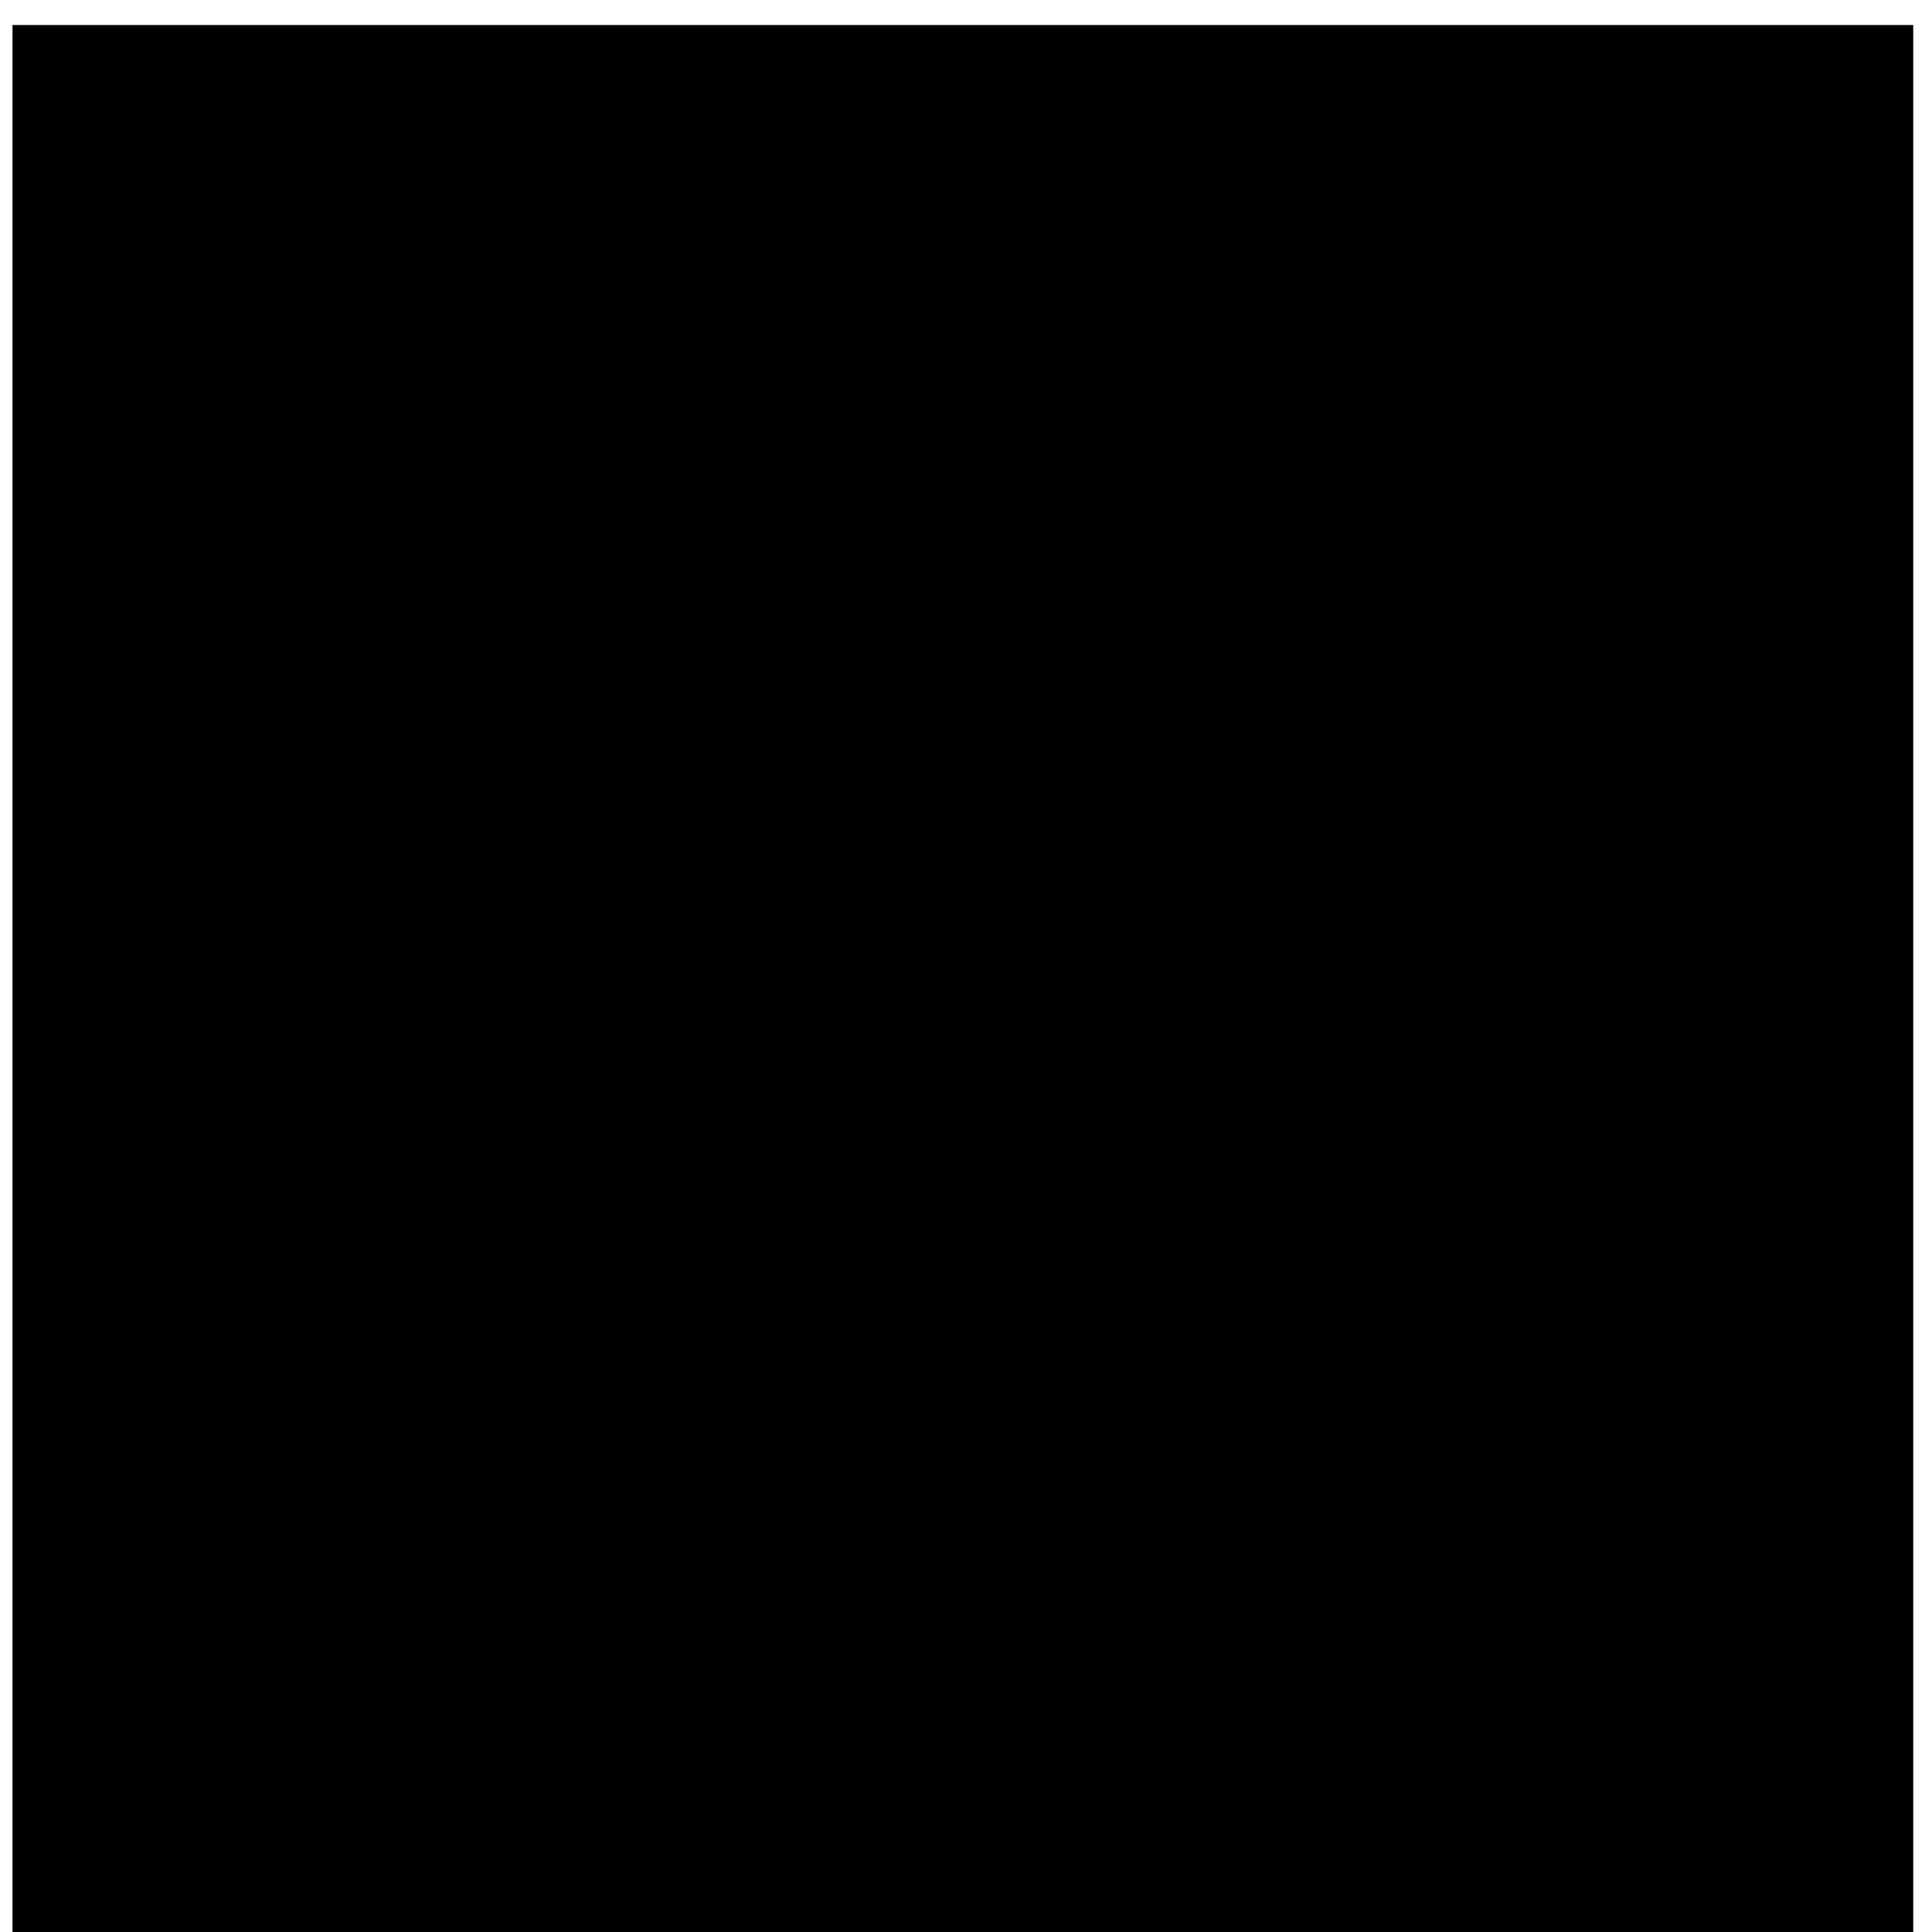
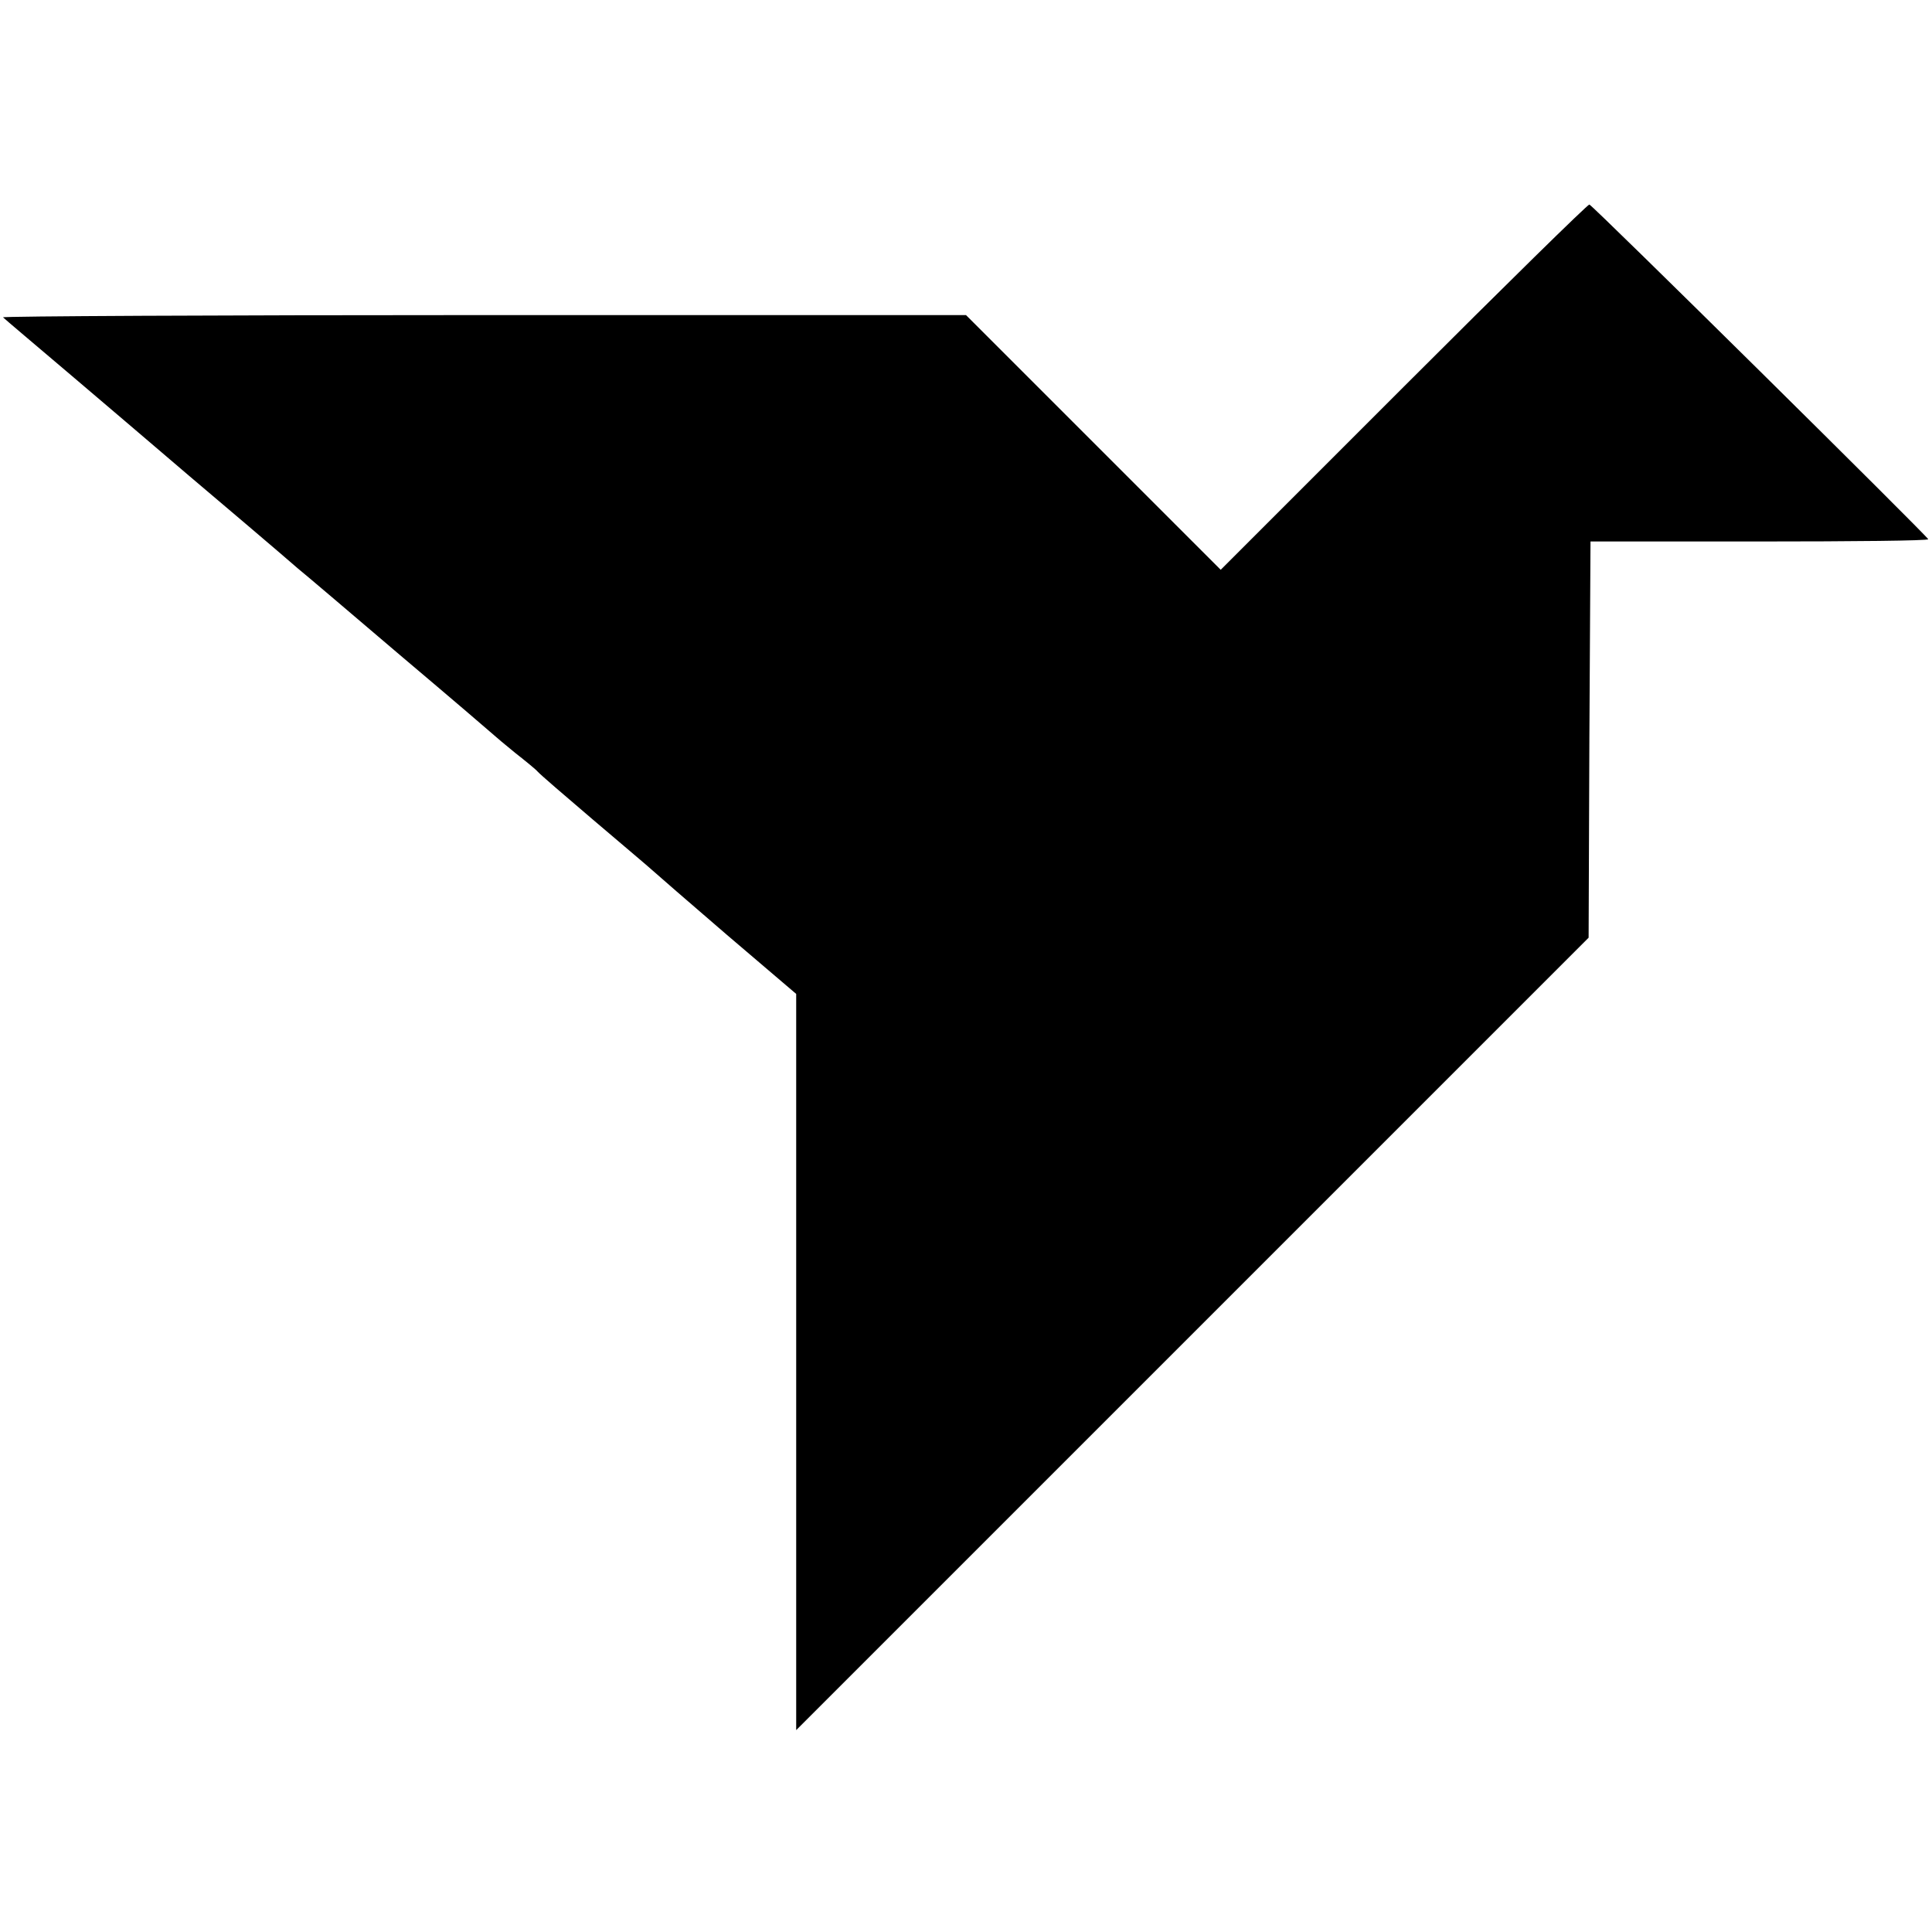
- <svg xmlns="http://www.w3.org/2000/svg" version="1.0" width="309pt" height="309pt" viewBox="0 0 309 309" preserveAspectRatio="xMidYMid meet">
-   <g transform="translate(0,309) scale(0.1,-0.1)" fill="#000000" stroke="none">
-     <path d="M20 1525 l0 -1525 1520 0 1520 0 0 1525 0 1525 -1520 0 -1520 0 0 -1525z" />
+ <svg xmlns="http://www.w3.org/2000/svg" version="1.0" width="512pt" height="512pt" viewBox="0 0 512 512" preserveAspectRatio="xMidYMid meet">
+   <g transform="translate(0,512) scale(0.1,-0.1)" fill="#000000" stroke="none">
+     <path d="M3720 4095 l-485 -485 -337 337 -338 338 -1280 0 c-703 0 -1276 -3 -1272 -6 4 -4 88 -75 187 -159 99 -84 196 -167 216 -184 20 -17 60 -51 89 -76 58 -49 249 -211 290 -247 14 -11 135 -114 270 -229 135 -114 247 -210 250 -213 3 -3 28 -24 55 -46 28 -22 55 -44 60 -50 6 -7 71 -63 145 -126 74 -63 144 -122 155 -132 11 -10 102 -89 202 -175 l183 -156 0 -975 0 -976 1050 1050 1050 1050 2 525 3 525 448 0 c246 0 447 2 447 6 0 6 -887 883 -898 887 -4 1 -225 -216 -492 -483z" />
  </g>
</svg>
